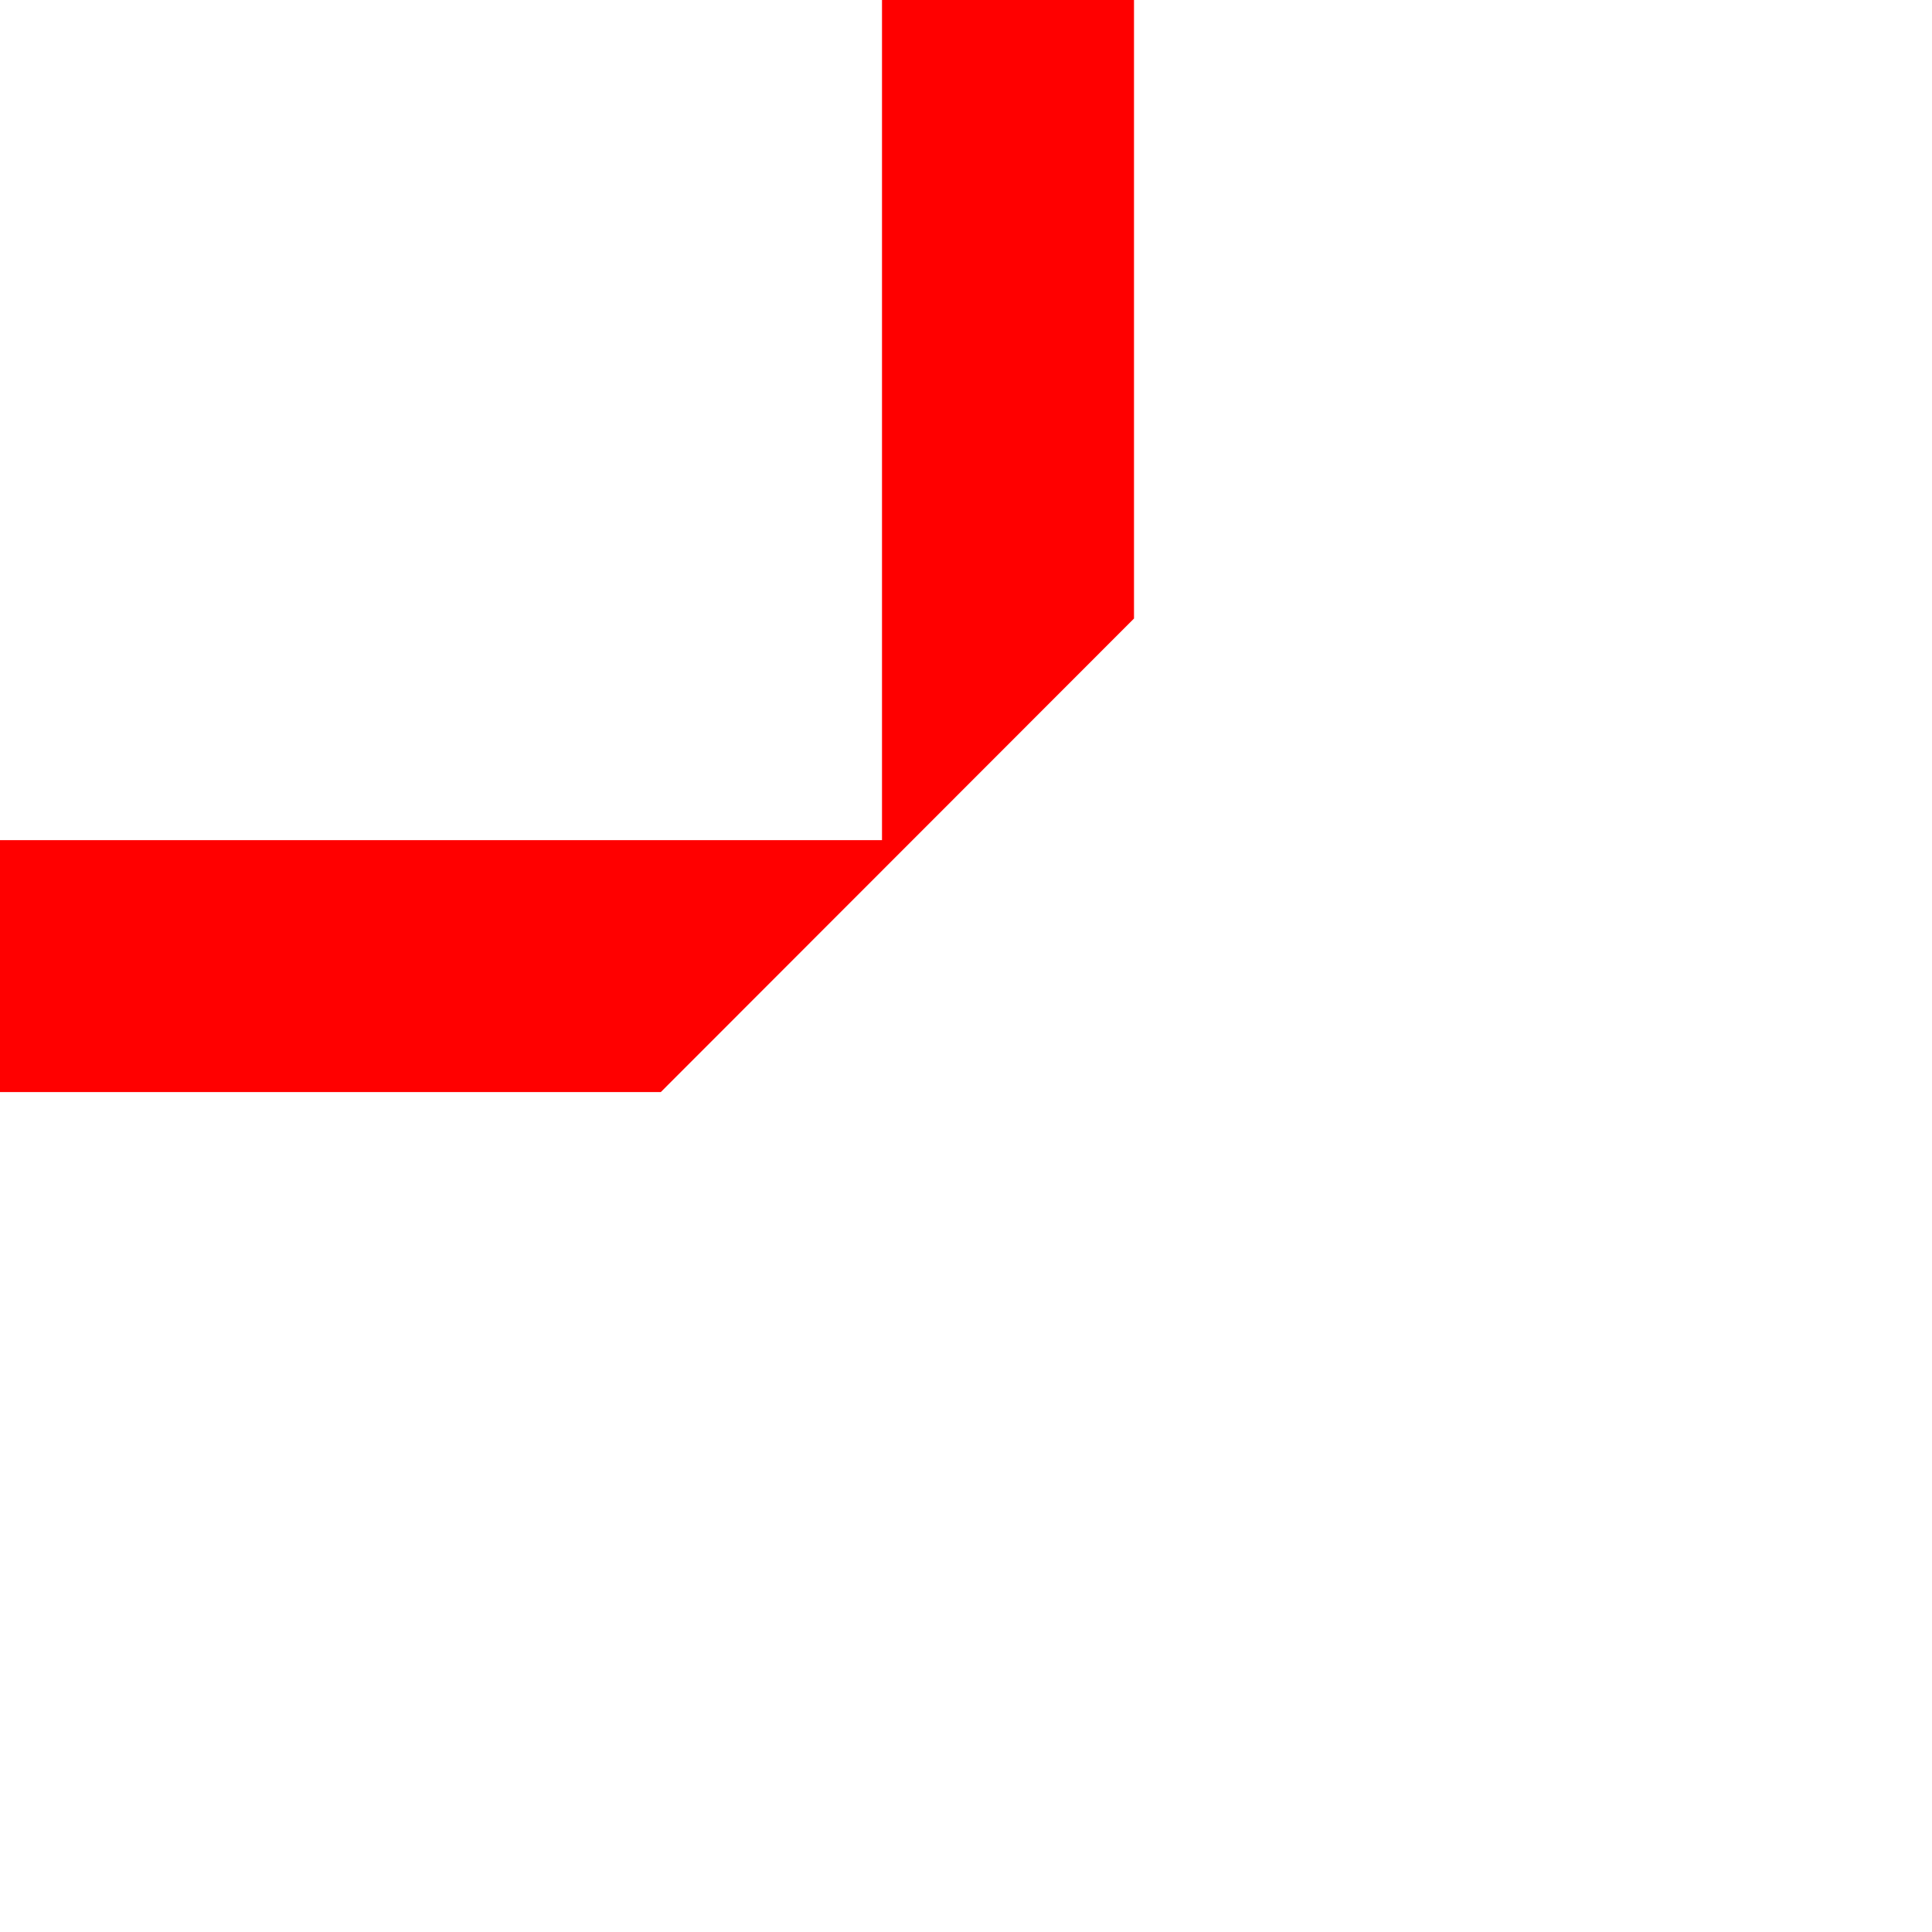
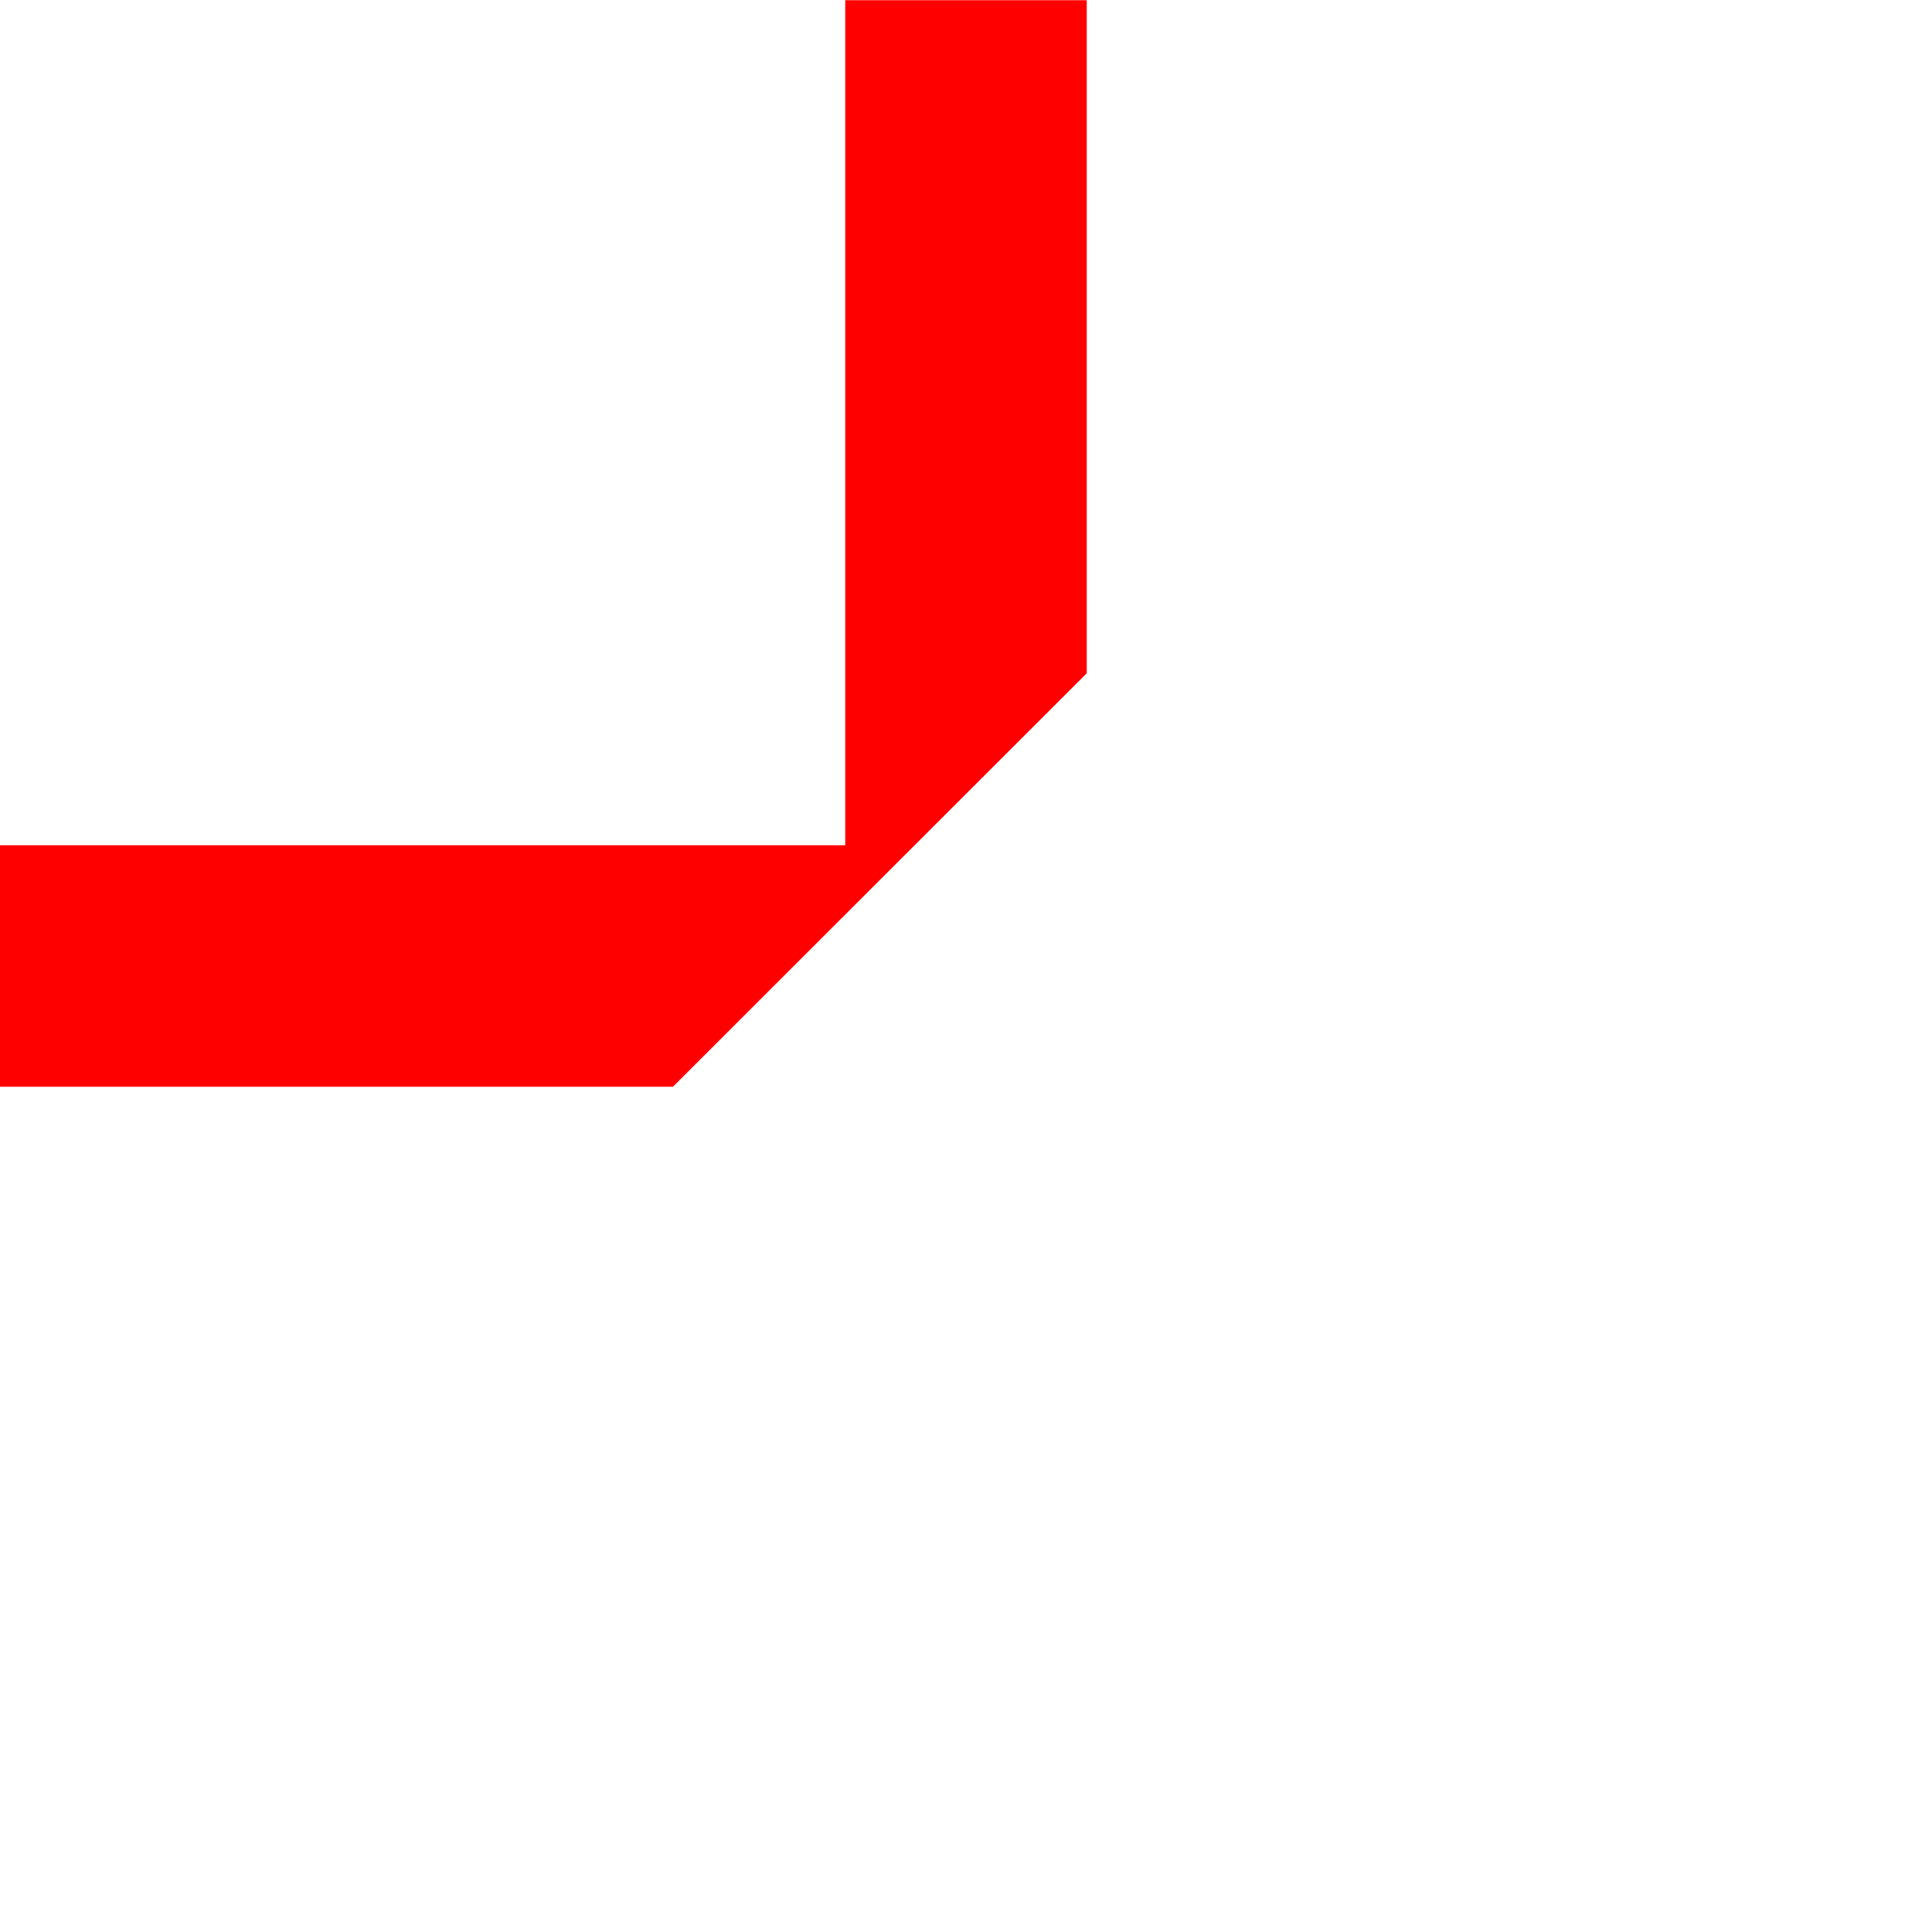
- <svg xmlns="http://www.w3.org/2000/svg" width="46" height="46" id="svg3419" version="1.1">
+ <svg xmlns="http://www.w3.org/2000/svg" width="48" height="48" id="svg3419" version="1.1">
  <defs id="defs3421" />
-   <g id="layer1" transform="translate(0,-2)">
-     <path style="fill:#ff0000;fill-opacity:1;stroke:none" d="m 27,0 -6,0 0,20.003 -21,0 0,5.999 15.733,0 L 27,14.727 27,14.688 27,14.469 z" id="path4653" transform="translate(0,2)" />
+   <g id="layer1">
+     <path style="fill:#ff0000;fill-opacity:1;stroke:none" d="m 27,-1.995 -6,0 L 21,19 0,19 0,25 16.719,25 27,14.727 27,14.688 27,14.469 z" id="path4653" transform="translate(0,2)" />
  </g>
</svg>
